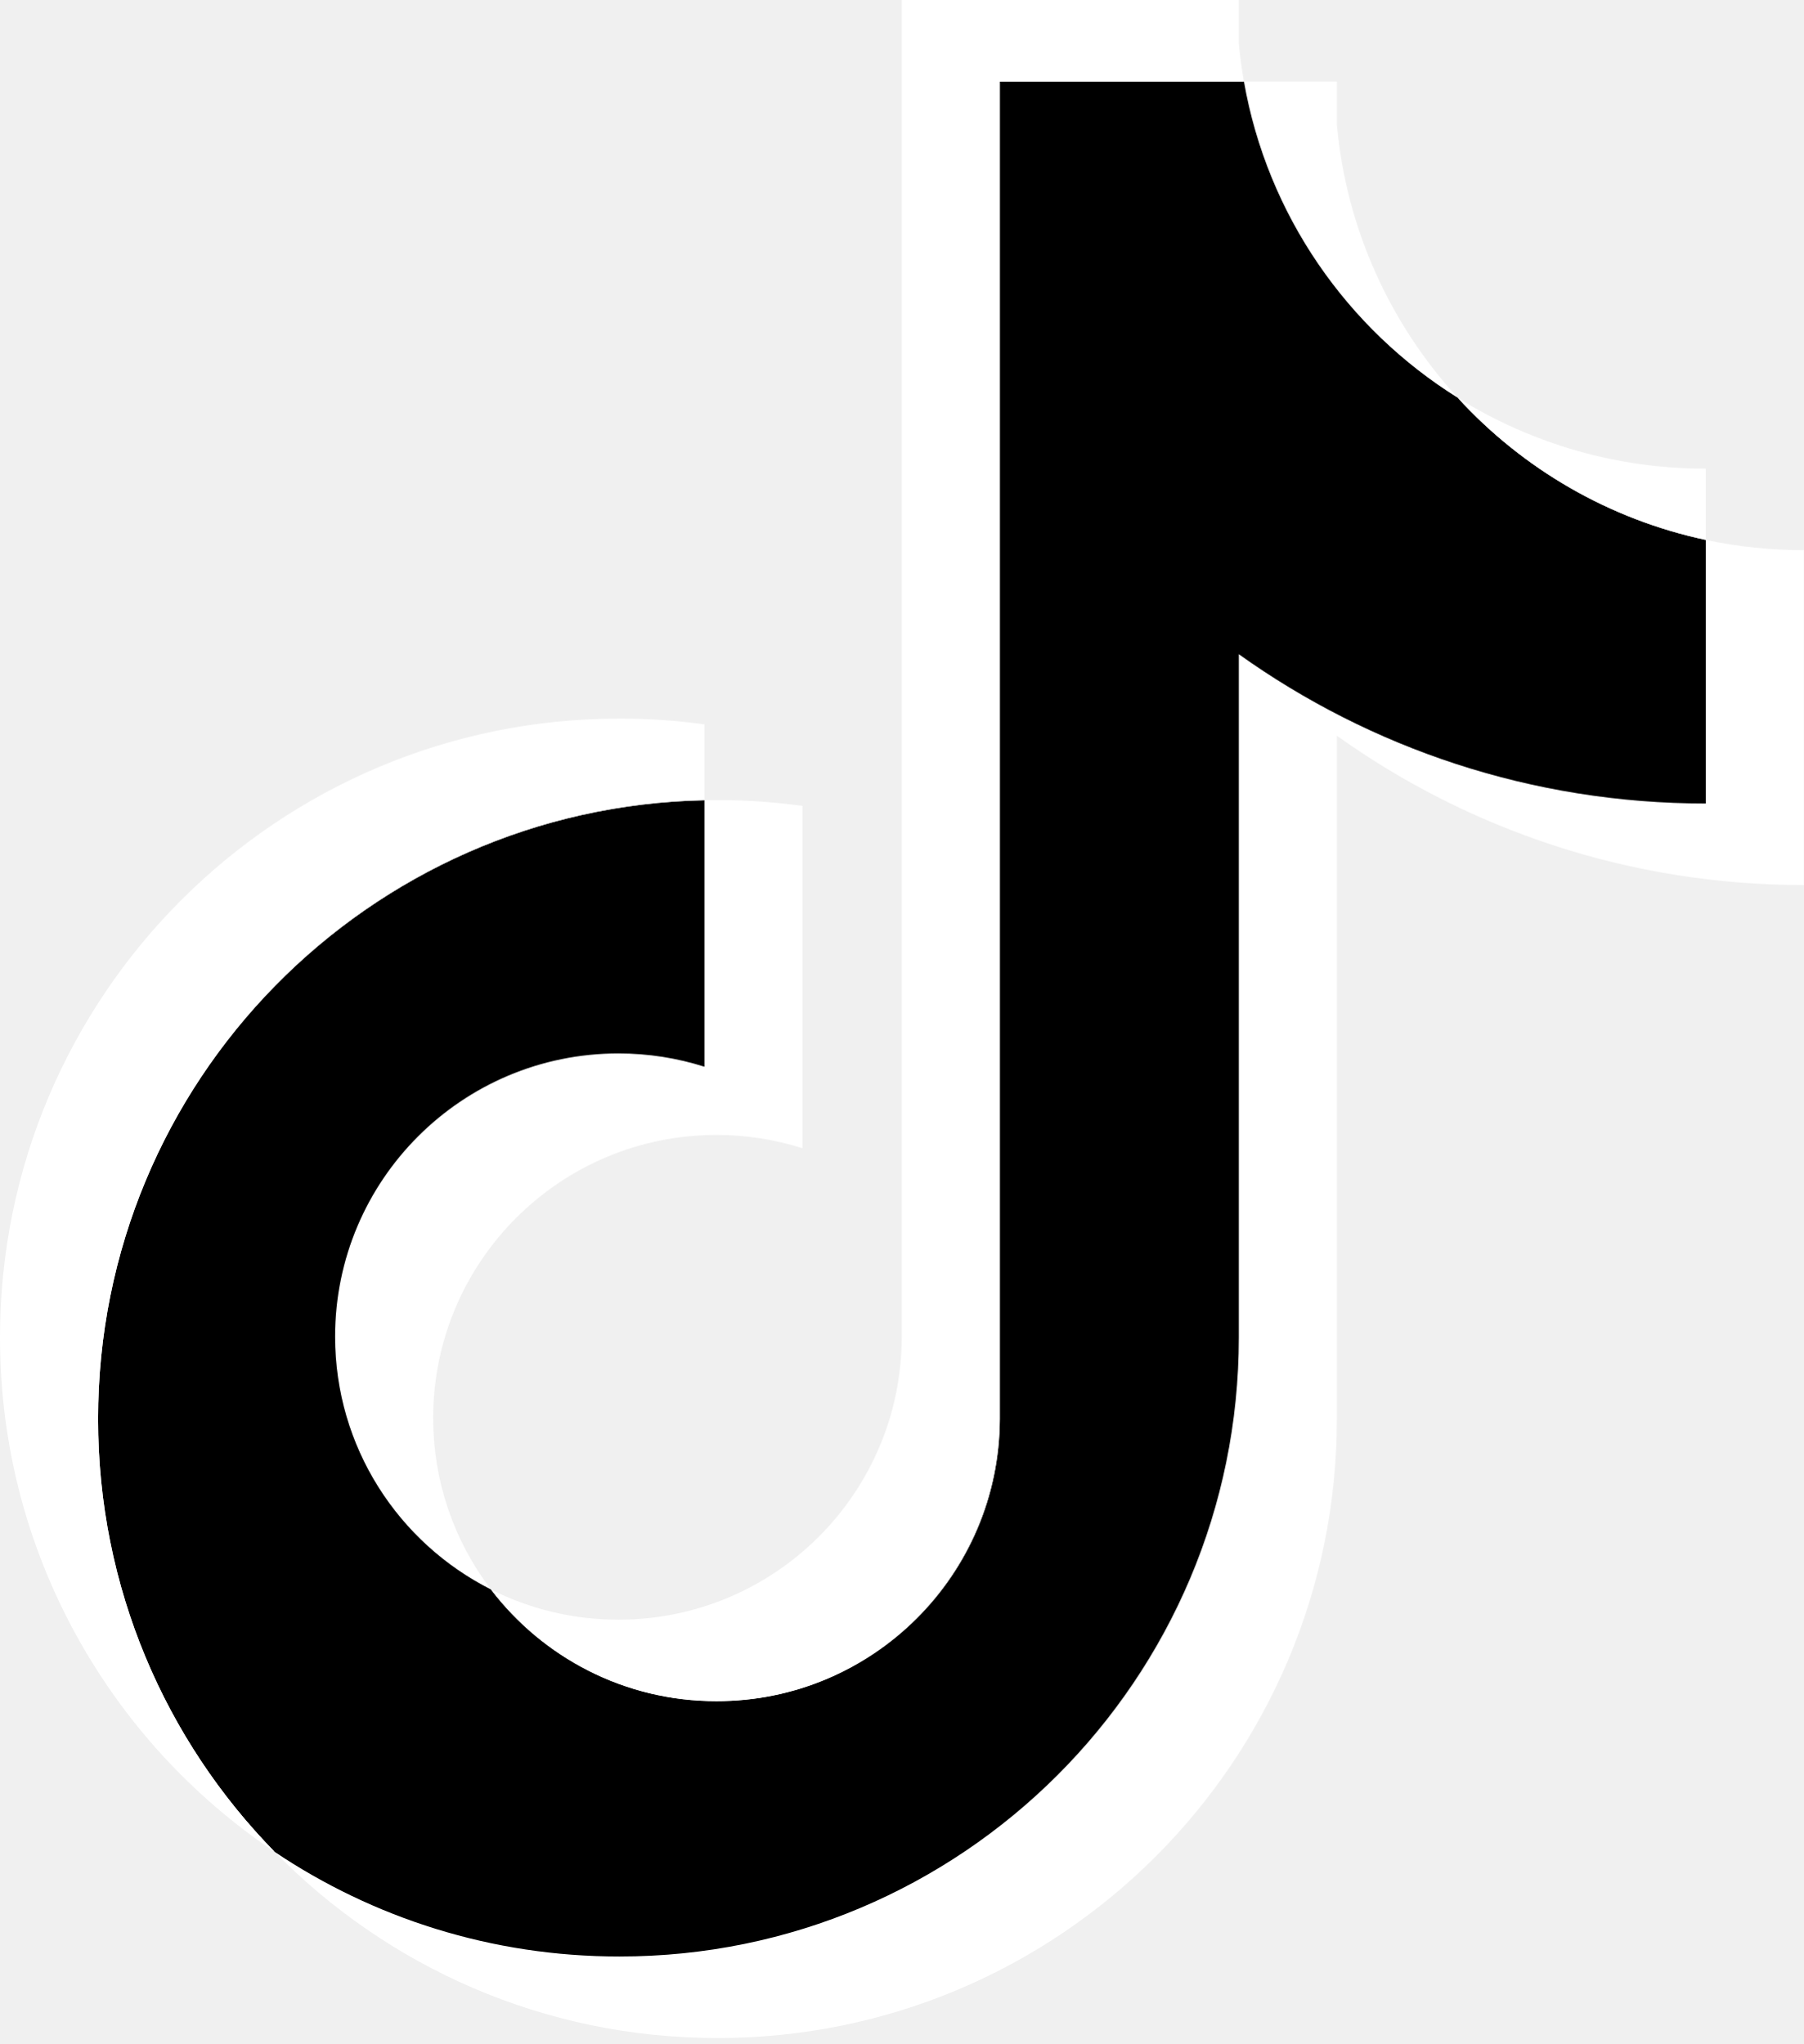
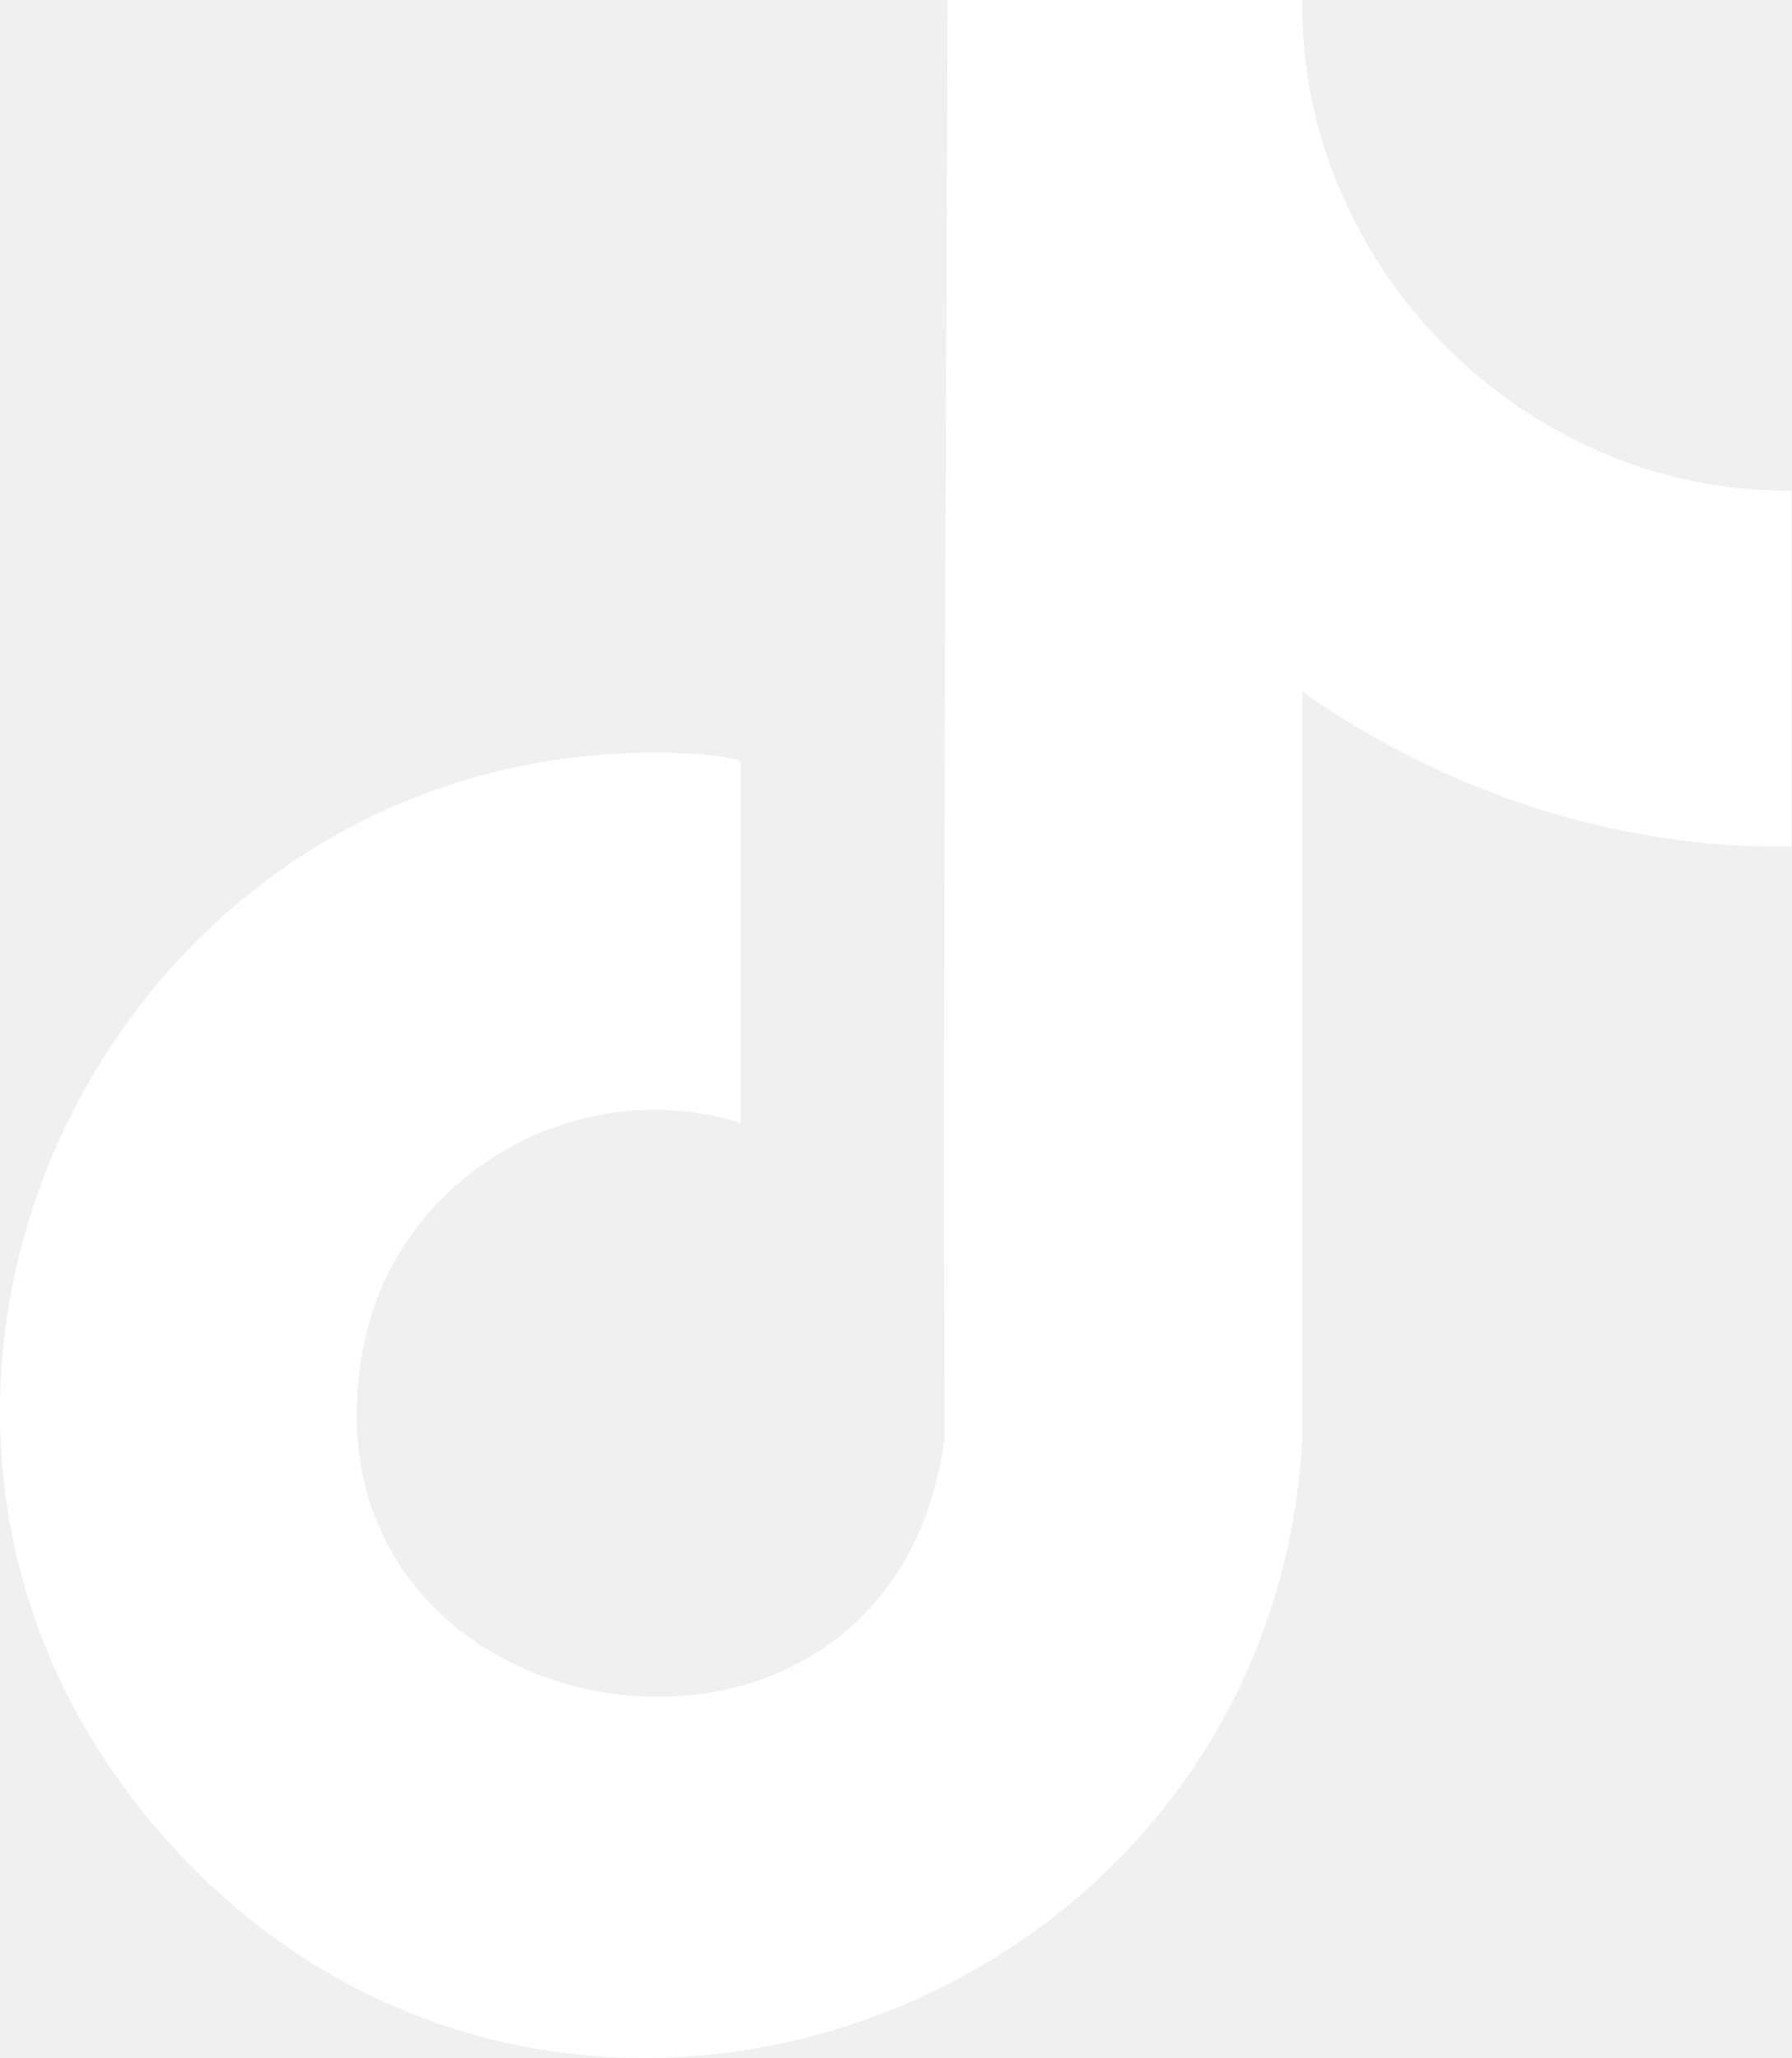
- <svg xmlns="http://www.w3.org/2000/svg" viewBox="0 0 256 290">
-   <path fill="white" d="M189.72 104.421c18.678 13.345 41.559 21.197 66.272 21.197V78.087c-4.677.001-9.342-.486-13.918-1.455v37.414c-24.711 0-47.589-7.852-66.272-21.196v96.997c0 48.523-39.355 87.855-87.9 87.855-18.113 0-34.948-5.473-48.934-14.86 15.962 16.312 38.222 26.431 62.848 26.431 48.547 0 87.905-39.333 87.905-87.857v-96.995h-.002Zm17.169-47.953c-9.545-10.423-15.813-23.893-17.169-38.785v-6.113h-13.189c3.32 18.927 14.643 35.097 30.358 44.898ZM69.674 225.607c-5.333-6.989-8.215-15.539-8.202-24.33 0-22.192 18.001-40.186 40.209-40.186 4.139-.001 8.253.632 12.197 1.883v-48.593c-4.609-.631-9.262-.899-13.912-.801v37.823c-3.947-1.251-8.063-1.886-12.203-1.882-22.208 0-40.208 17.992-40.208 40.187 0 15.694 8.997 29.281 22.119 35.9Z" />
-   <path d="M175.803 92.849c18.683 13.344 41.561 21.196 66.272 21.196V76.631c-13.794-2.937-26.005-10.141-35.186-20.162-15.716-9.802-27.038-25.972-30.358-44.898H141.888v189.843c-.078 22.132-18.049 40.052-40.209 40.052-13.059 0-24.66-6.222-32.008-15.86-13.12-6.619-22.118-20.207-22.118-35.899 0-22.193 18-40.187 40.208-40.187 4.255 0 8.356.662 12.203 1.882v-37.823c-47.692.985-86.047 39.933-86.047 87.834 0 23.912 9.551 45.589 25.054 61.428 13.985 9.386 30.821 14.86 48.934 14.86 48.545 0 87.9-39.335 87.9-87.856V92.849h-.001Z" />
-   <path fill="white" d="M242.075 76.631V66.515c-12.438.019-24.633-3.463-35.186-10.047 9.342 10.223 21.643 17.271 35.186 20.163Zm-65.544-65.06a67.788 67.788 0 0 1-.729-5.457V0h-47.834v189.845c-.076 22.129-18.046 40.049-40.208 40.049-6.507 0-12.65-1.544-18.09-4.287 7.347 9.637 18.949 15.857 32.008 15.857 22.159 0 40.132-17.919 40.209-40.05V11.571h34.644ZM99.966 113.581V102.811c-3.997-.546-8.027-.82-12.061-.818C39.355 101.993 0 141.327 0 189.845c0 30.418 15.467 57.226 38.971 72.995-15.502-15.838-25.054-37.516-25.054-61.427 0-47.9 38.355-86.848 86.048-87.833Z" />
+ <svg xmlns="http://www.w3.org/2000/svg" width="74" height="85" viewBox="0 0 74 85" fill="none">
+   <path d="M53.791 0C53.653 11.036 63 20.375 74 20.266V34.958C66.788 35.086 59.644 32.695 53.791 28.567V59.51C52.377 83.186 22.993 93.981 6.92 76.042C-9.227 58.014 4.849 29.6 28.9 31.15C29.204 31.17 30.598 31.312 30.598 31.489V46.383C23.857 44.258 16.458 48.528 15.04 55.471C11.664 71.973 36.829 76.15 39.012 59.382C38.939 39.578 39.076 19.789 39.145 0H53.795H53.791Z" fill="white" />
</svg>
